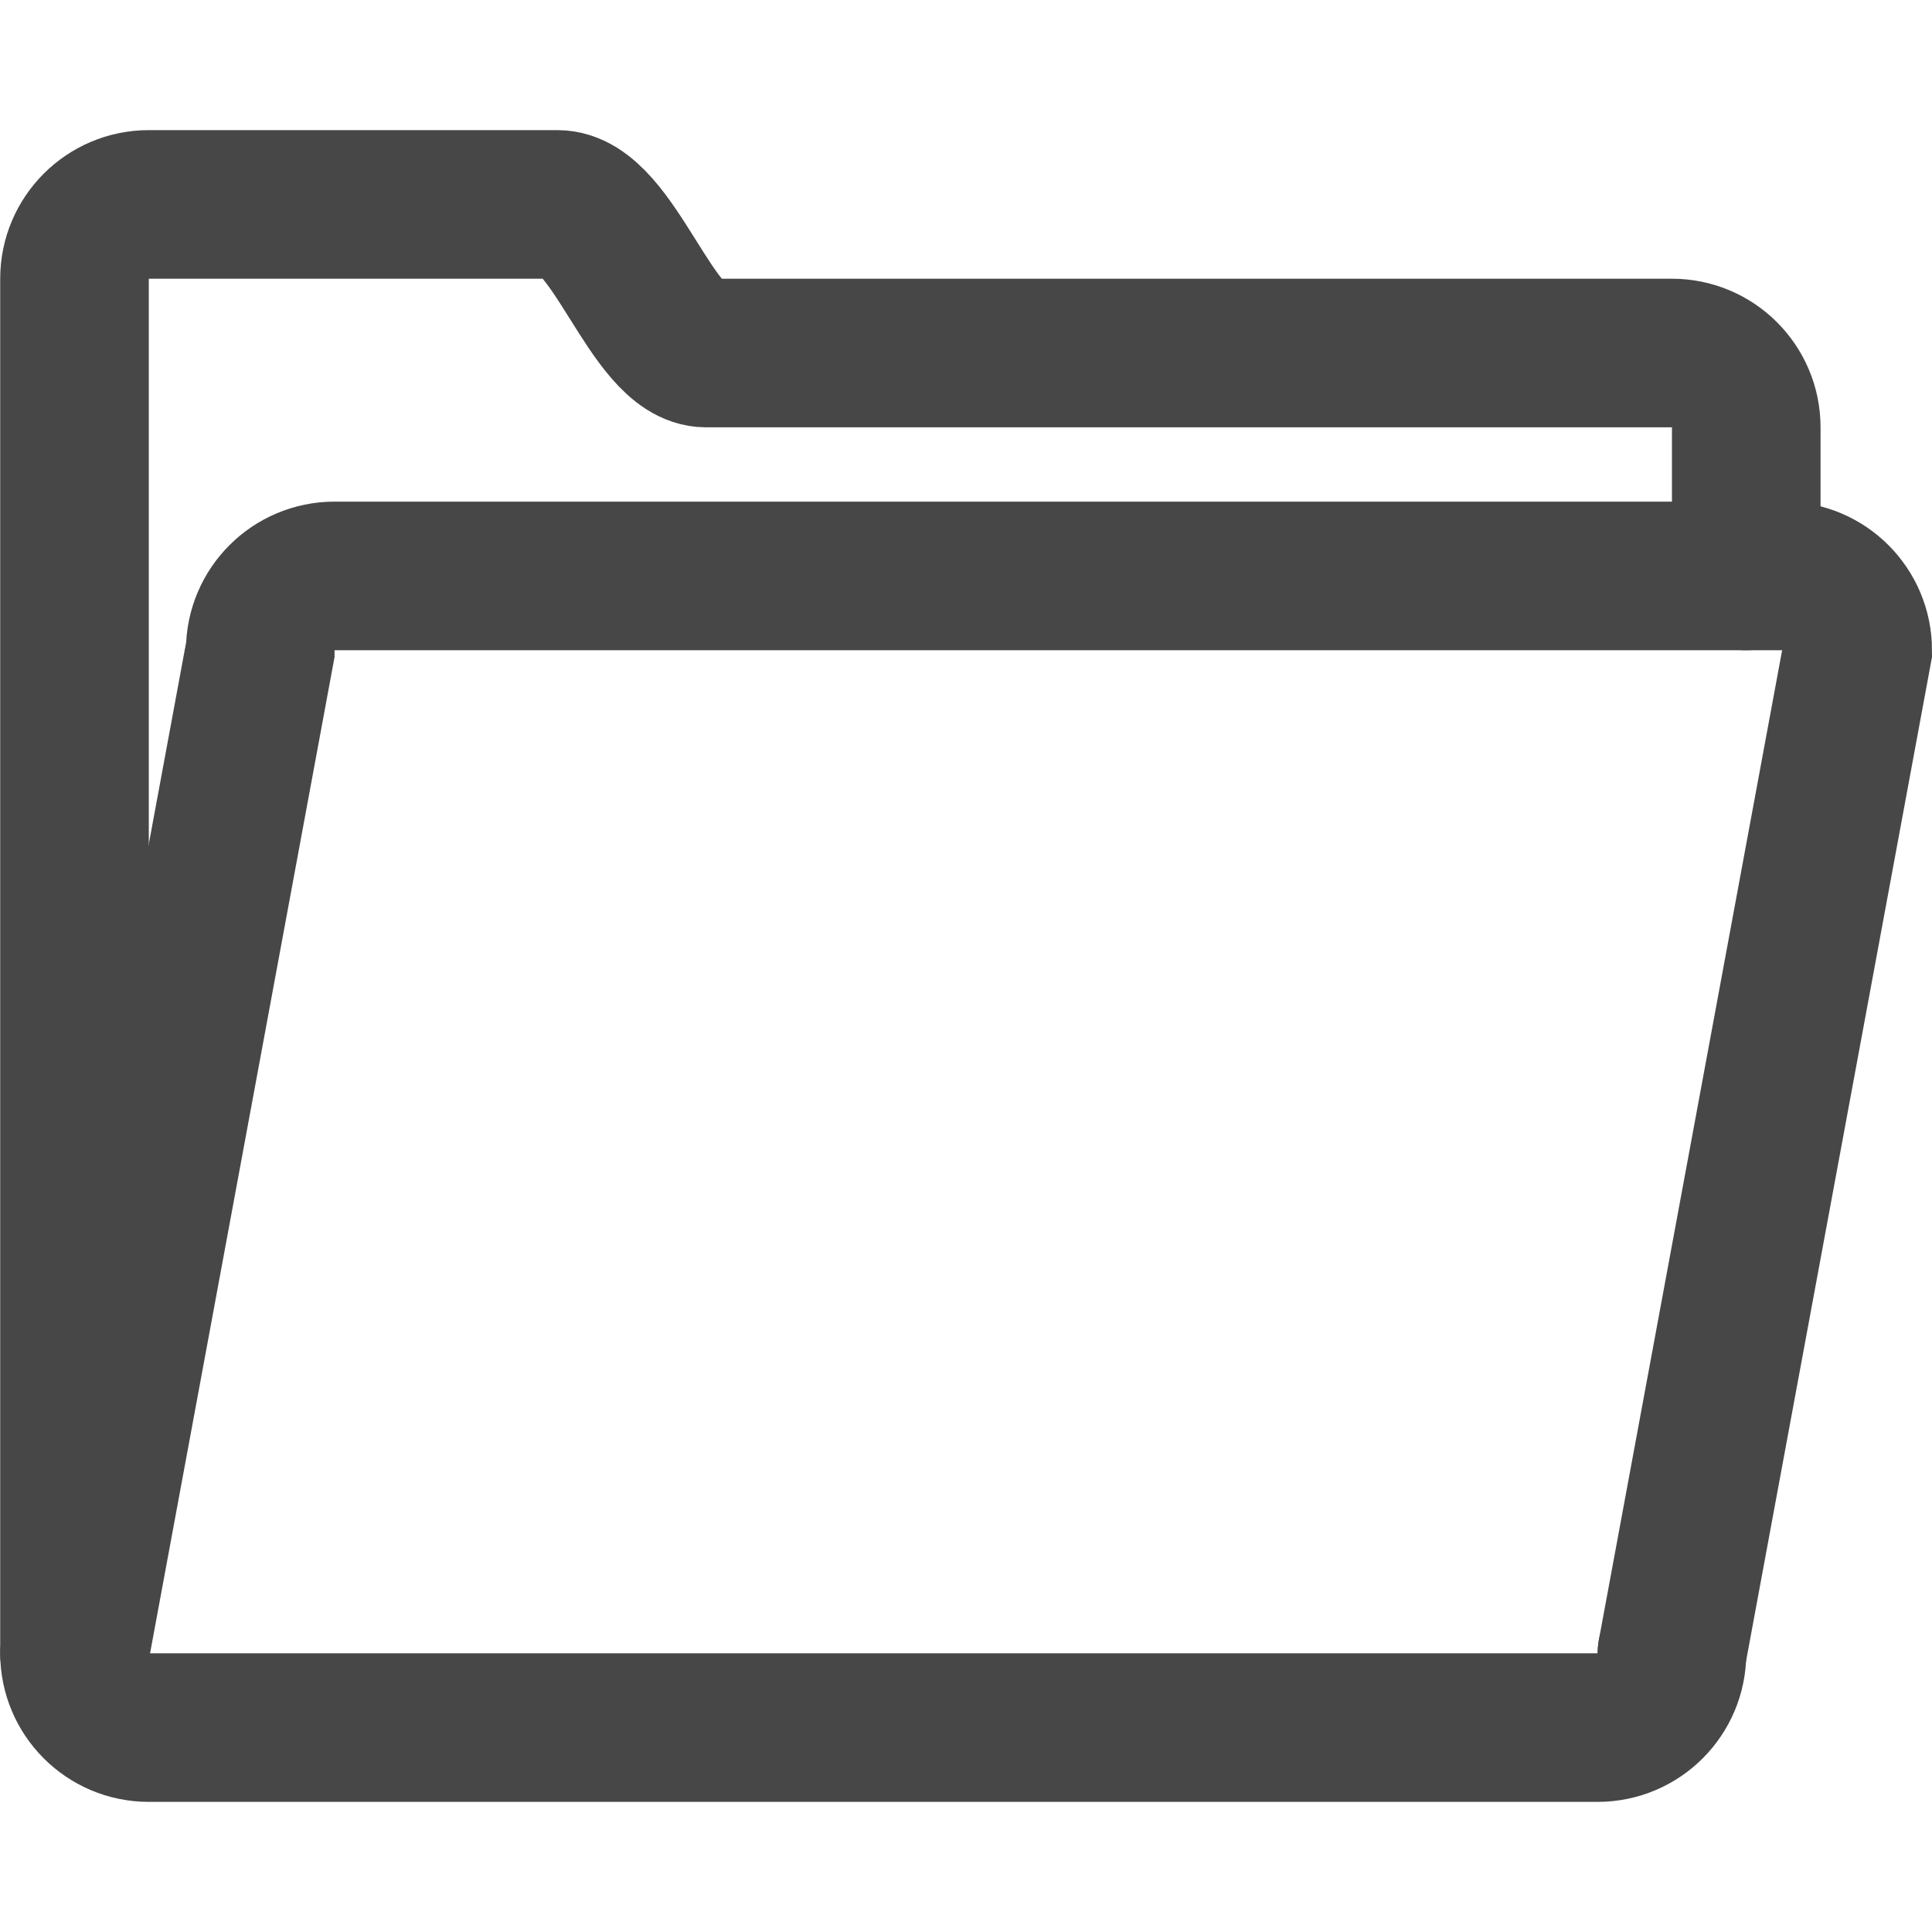
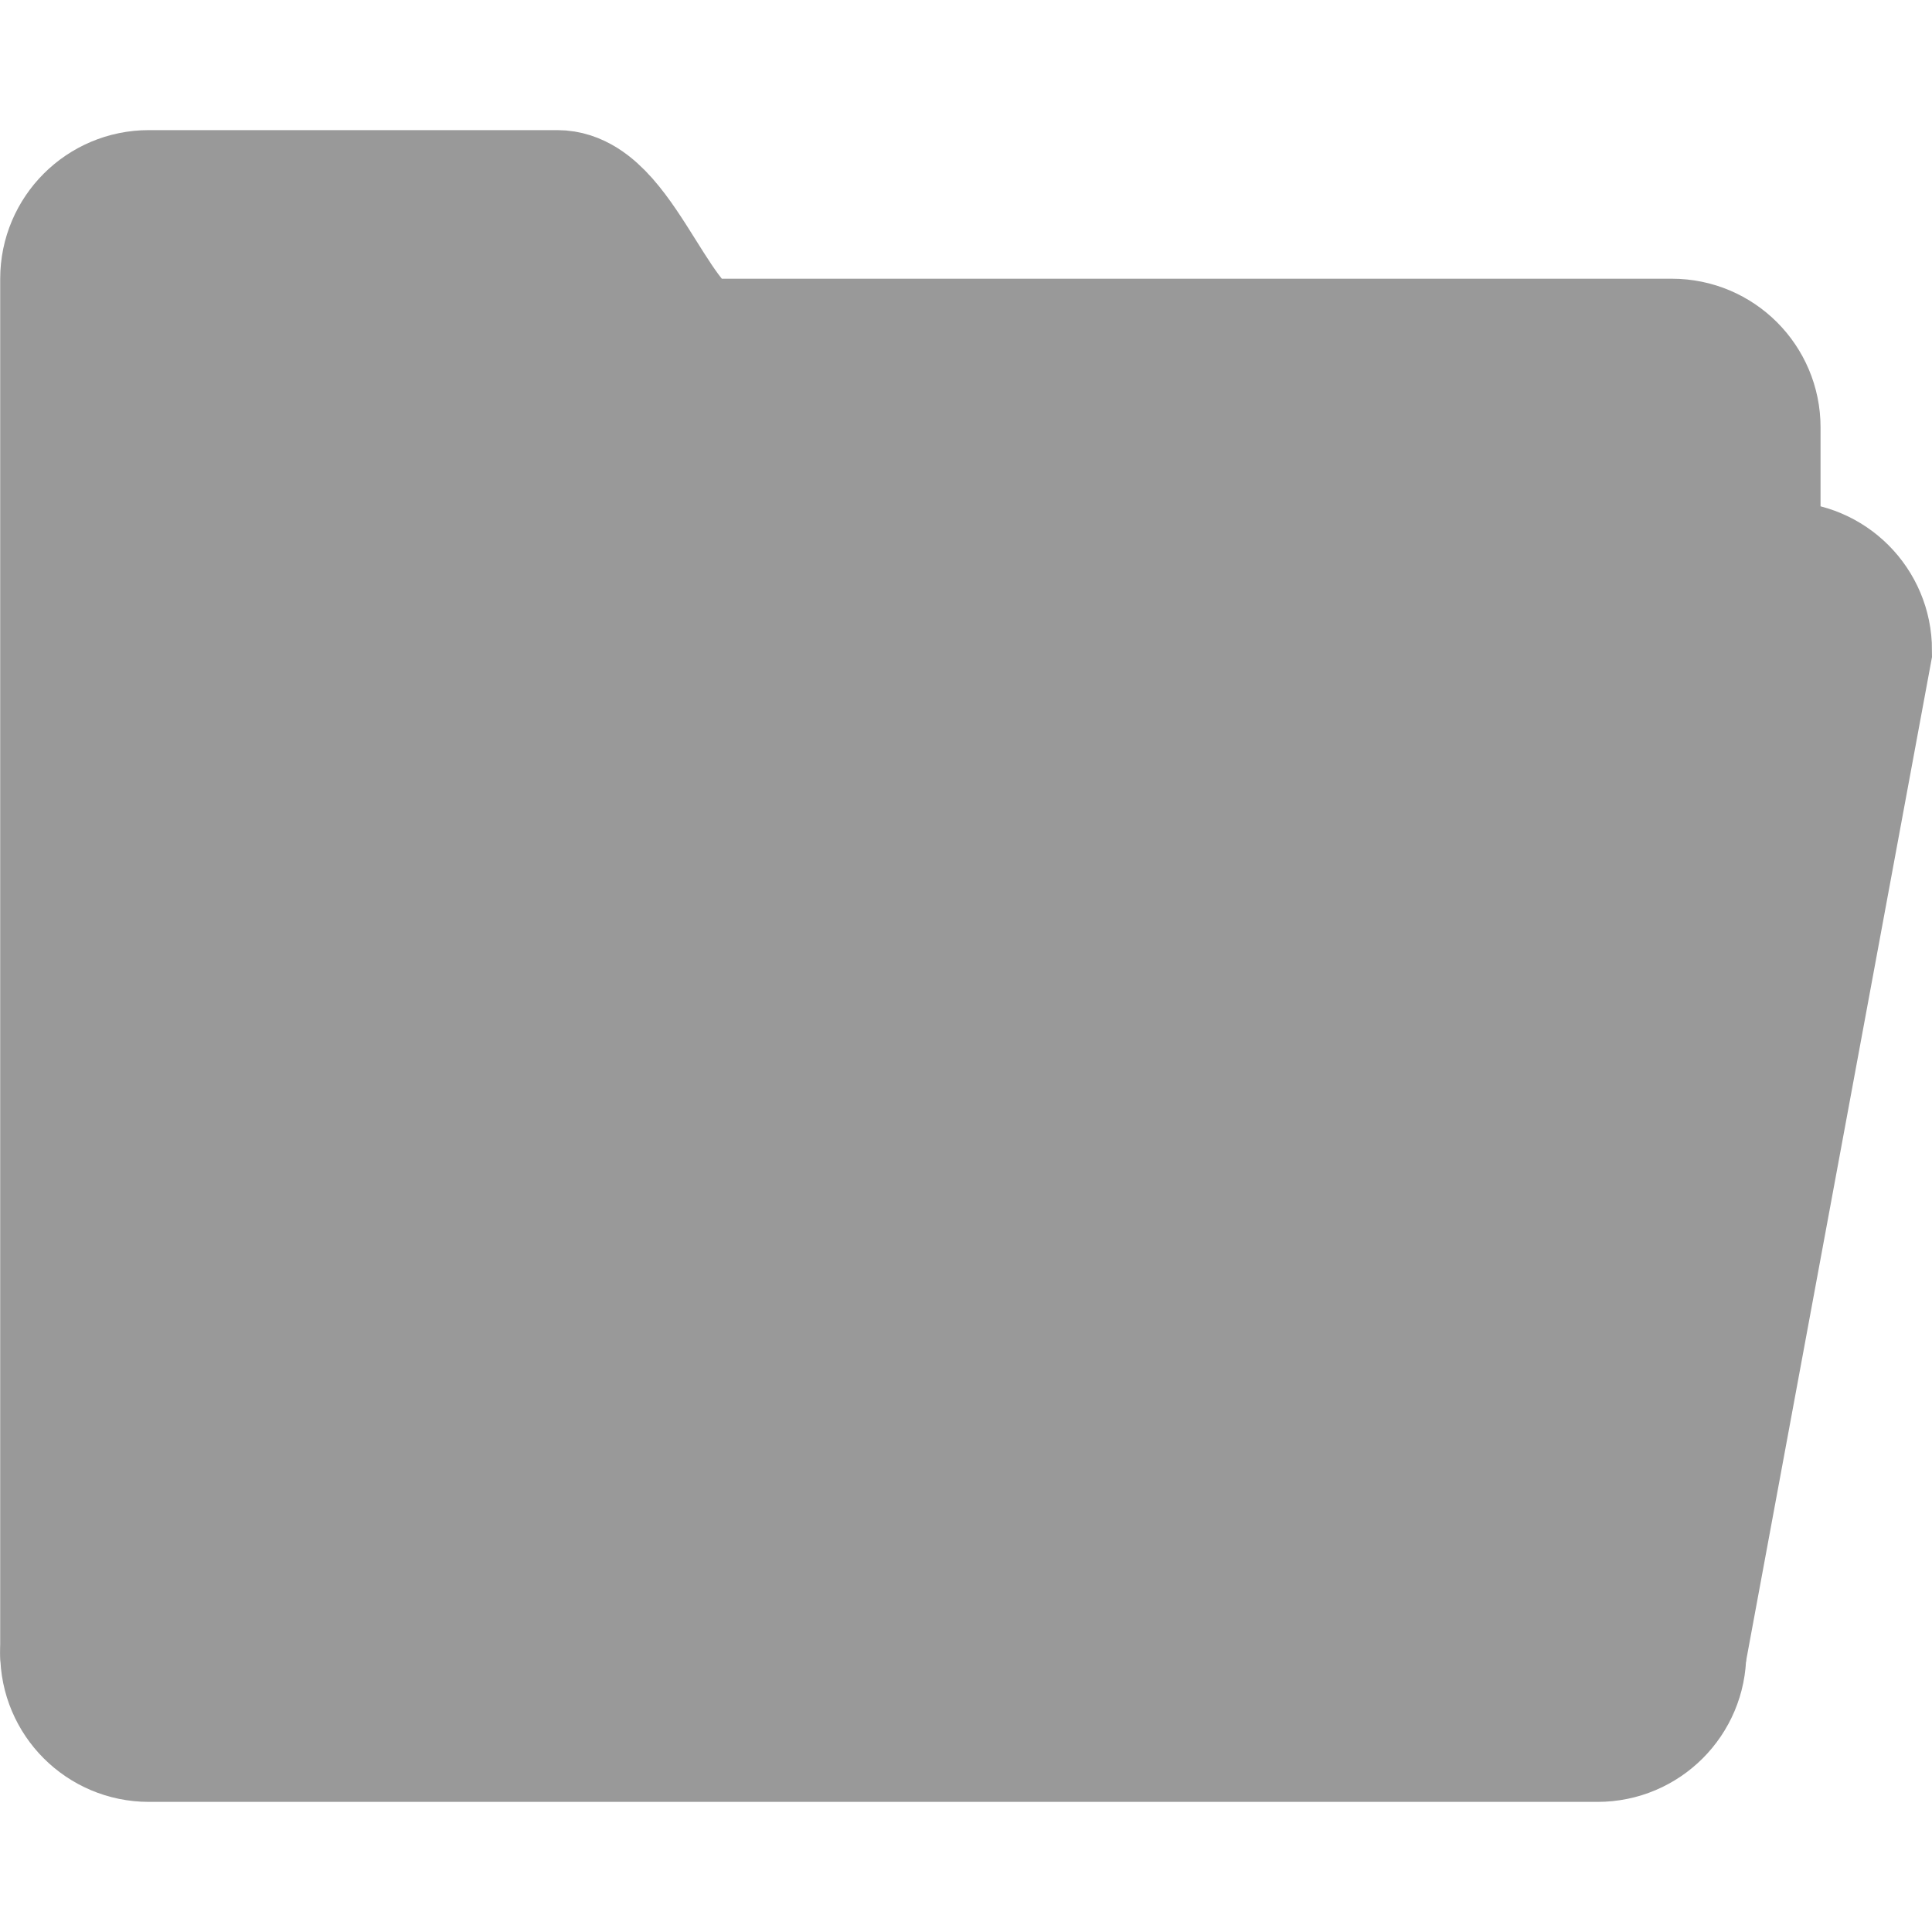
- <svg xmlns="http://www.w3.org/2000/svg" xmlns:ns1="http://www.openswatchbook.org/uri/2009/osb" enable-background="new 0 0 50 50" height="50px" id="Layer_1" version="1.1" viewBox="0 0 50 50" width="50px" xml:space="preserve">
-   <defs id="defs11">
-     <linearGradient id="linearGradient828" ns1:paint="solid">
-       <stop style="stop-color:#2271a6;stop-opacity:1;" offset="0" id="stop826" />
-     </linearGradient>
-   </defs>
-   <g id="g817" style="fill:none;fill-opacity:1;stroke:#474747;stroke-width:4;stroke-miterlimit:4;stroke-dasharray:none;stroke-opacity:1" transform="matrix(0.9614395,0,0,0.9614395,0.9665835,0.4832917)">
-     <path style="fill:none;fill-opacity:1;stroke:#474747;stroke-width:4;stroke-linecap:round;stroke-miterlimit:4;stroke-dasharray:none;stroke-opacity:1" id="path4" stroke-miterlimit="10" d="M 46,15 V 11 C 46,9.896 45.104,9 44,9 44,9 19.352,9 18,9 16.531,9 15.516,5 14,5 H 3 C 1.896,5 1,5.896 1,7 v 4 29 4 c 0,1.104 0.896,2 2,2 h 39 c 1.104,0 2,-0.896 2,-2" />
-     <path style="fill:none;fill-opacity:1;stroke:#474747;stroke-width:4;stroke-linecap:round;stroke-miterlimit:4;stroke-dasharray:none;stroke-opacity:1" id="path6" stroke-miterlimit="10" d="M 1,44 6,17 c 0,-1.104 0.896,-2 2,-2 h 39 c 1.104,0 2,0.896 2,2 l -5,27" />
+ <svg xmlns="http://www.w3.org/2000/svg" enable-background="new 0 0 50 50" height="50px" id="Layer_1" version="1.1" viewBox="0 0 50 50" width="50px" xml:space="preserve">
+   <defs id="defs11" />
+   <g id="g5583" style="opacity:1;fill:#999999;stroke:#999999;stroke-width:4;stroke-miterlimit:4;stroke-dasharray:none;stroke-opacity:1;fill-opacity:1" transform="matrix(0.9614395,0,0,0.9614395,0.9665835,0.4832917)">
+     <path style="fill:#999999;fill-opacity:1;stroke:#999999;stroke-width:4;stroke-linecap:round;stroke-miterlimit:4;stroke-dasharray:none;stroke-opacity:1" id="path4" stroke-miterlimit="10" d="M 46,15 V 11 C 46,9.896 45.104,9 44,9 44,9 19.352,9 18,9 16.531,9 15.516,5 14,5 H 3 C 1.896,5 1,5.896 1,7 v 4 29 4 c 0,1.104 0.896,2 2,2 h 39 c 1.104,0 2,-0.896 2,-2" />
+     <path style="fill:#999999;fill-opacity:1;stroke:#999999;stroke-width:4;stroke-linecap:round;stroke-miterlimit:4;stroke-dasharray:none;stroke-opacity:1" id="path6" stroke-miterlimit="10" d="M 1,44 6,17 c 0,-1.104 0.896,-2 2,-2 h 39 c 1.104,0 2,0.896 2,2 l -5,27" />
  </g>
</svg>
